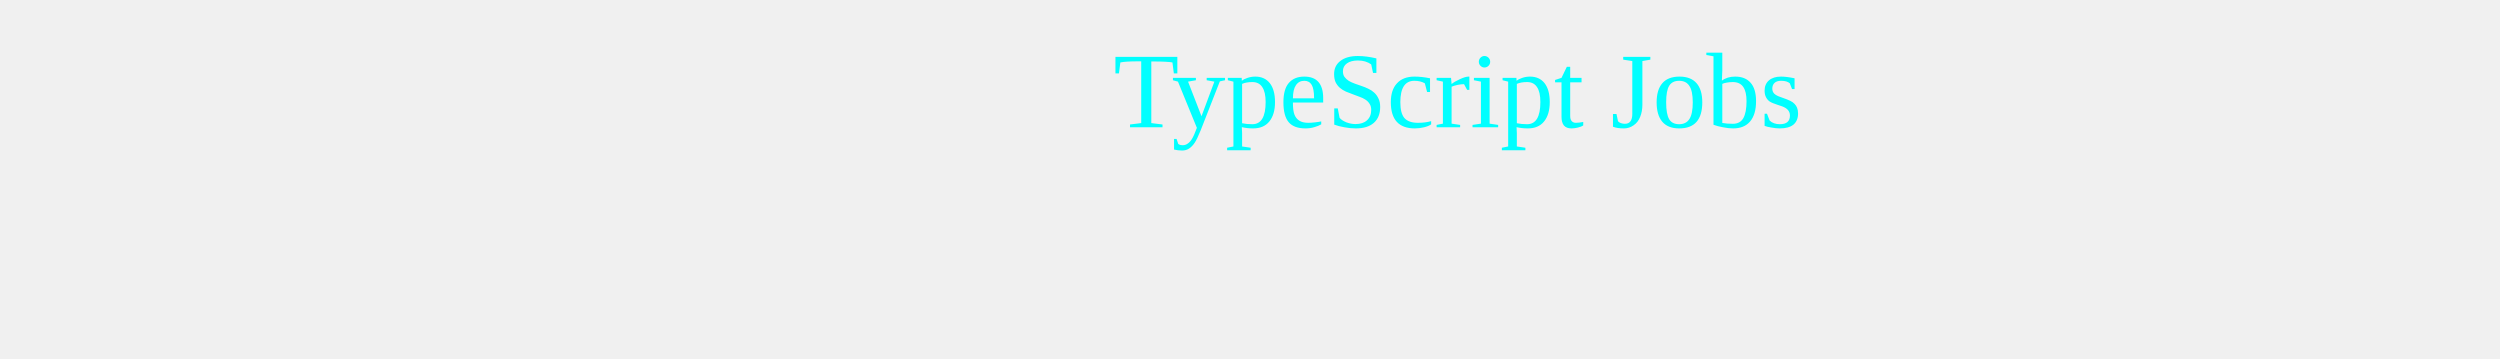
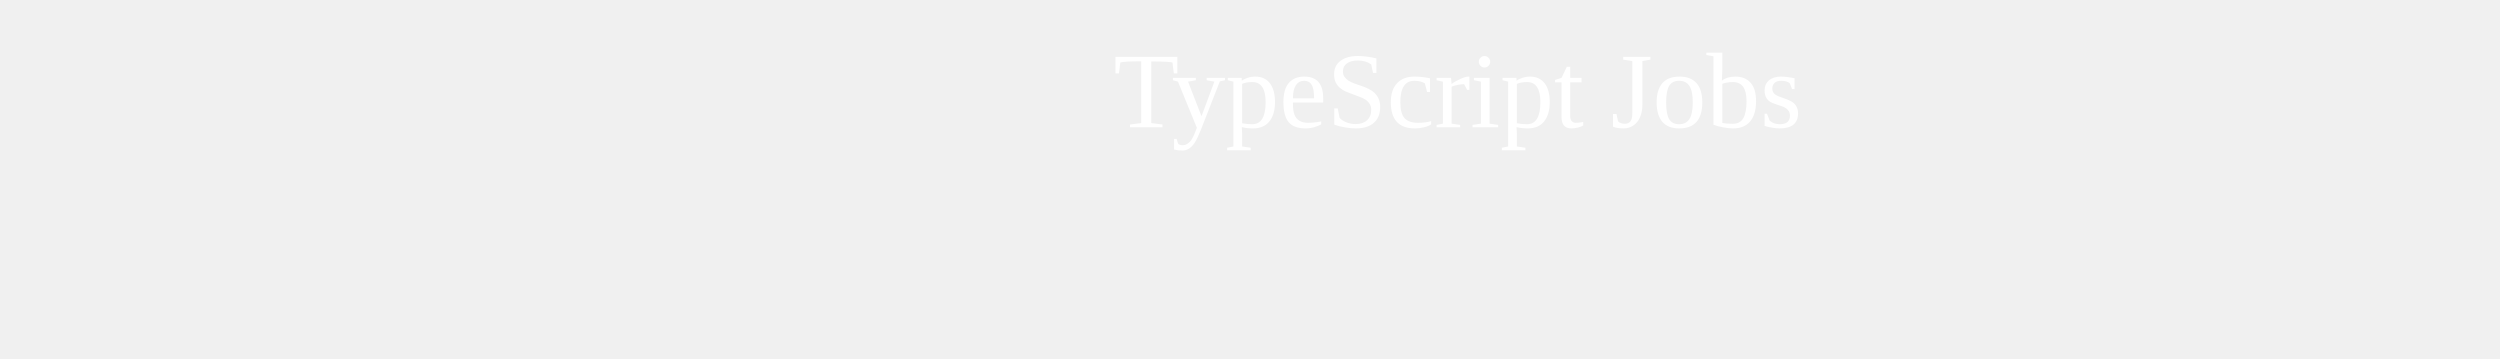
<svg xmlns="http://www.w3.org/2000/svg" height="40">
  <style src="./style.css">
        .subTitle {
-             fill: #00FFFF;
+             fill: #FFFFFF;
            transition: fill .3s ease;
        }
    </style>
  <g class="subTitle">
    <text x="30%" y="10" dy=".35em">
            TypeScript Jobs
        </text>
  </g>
</svg>
